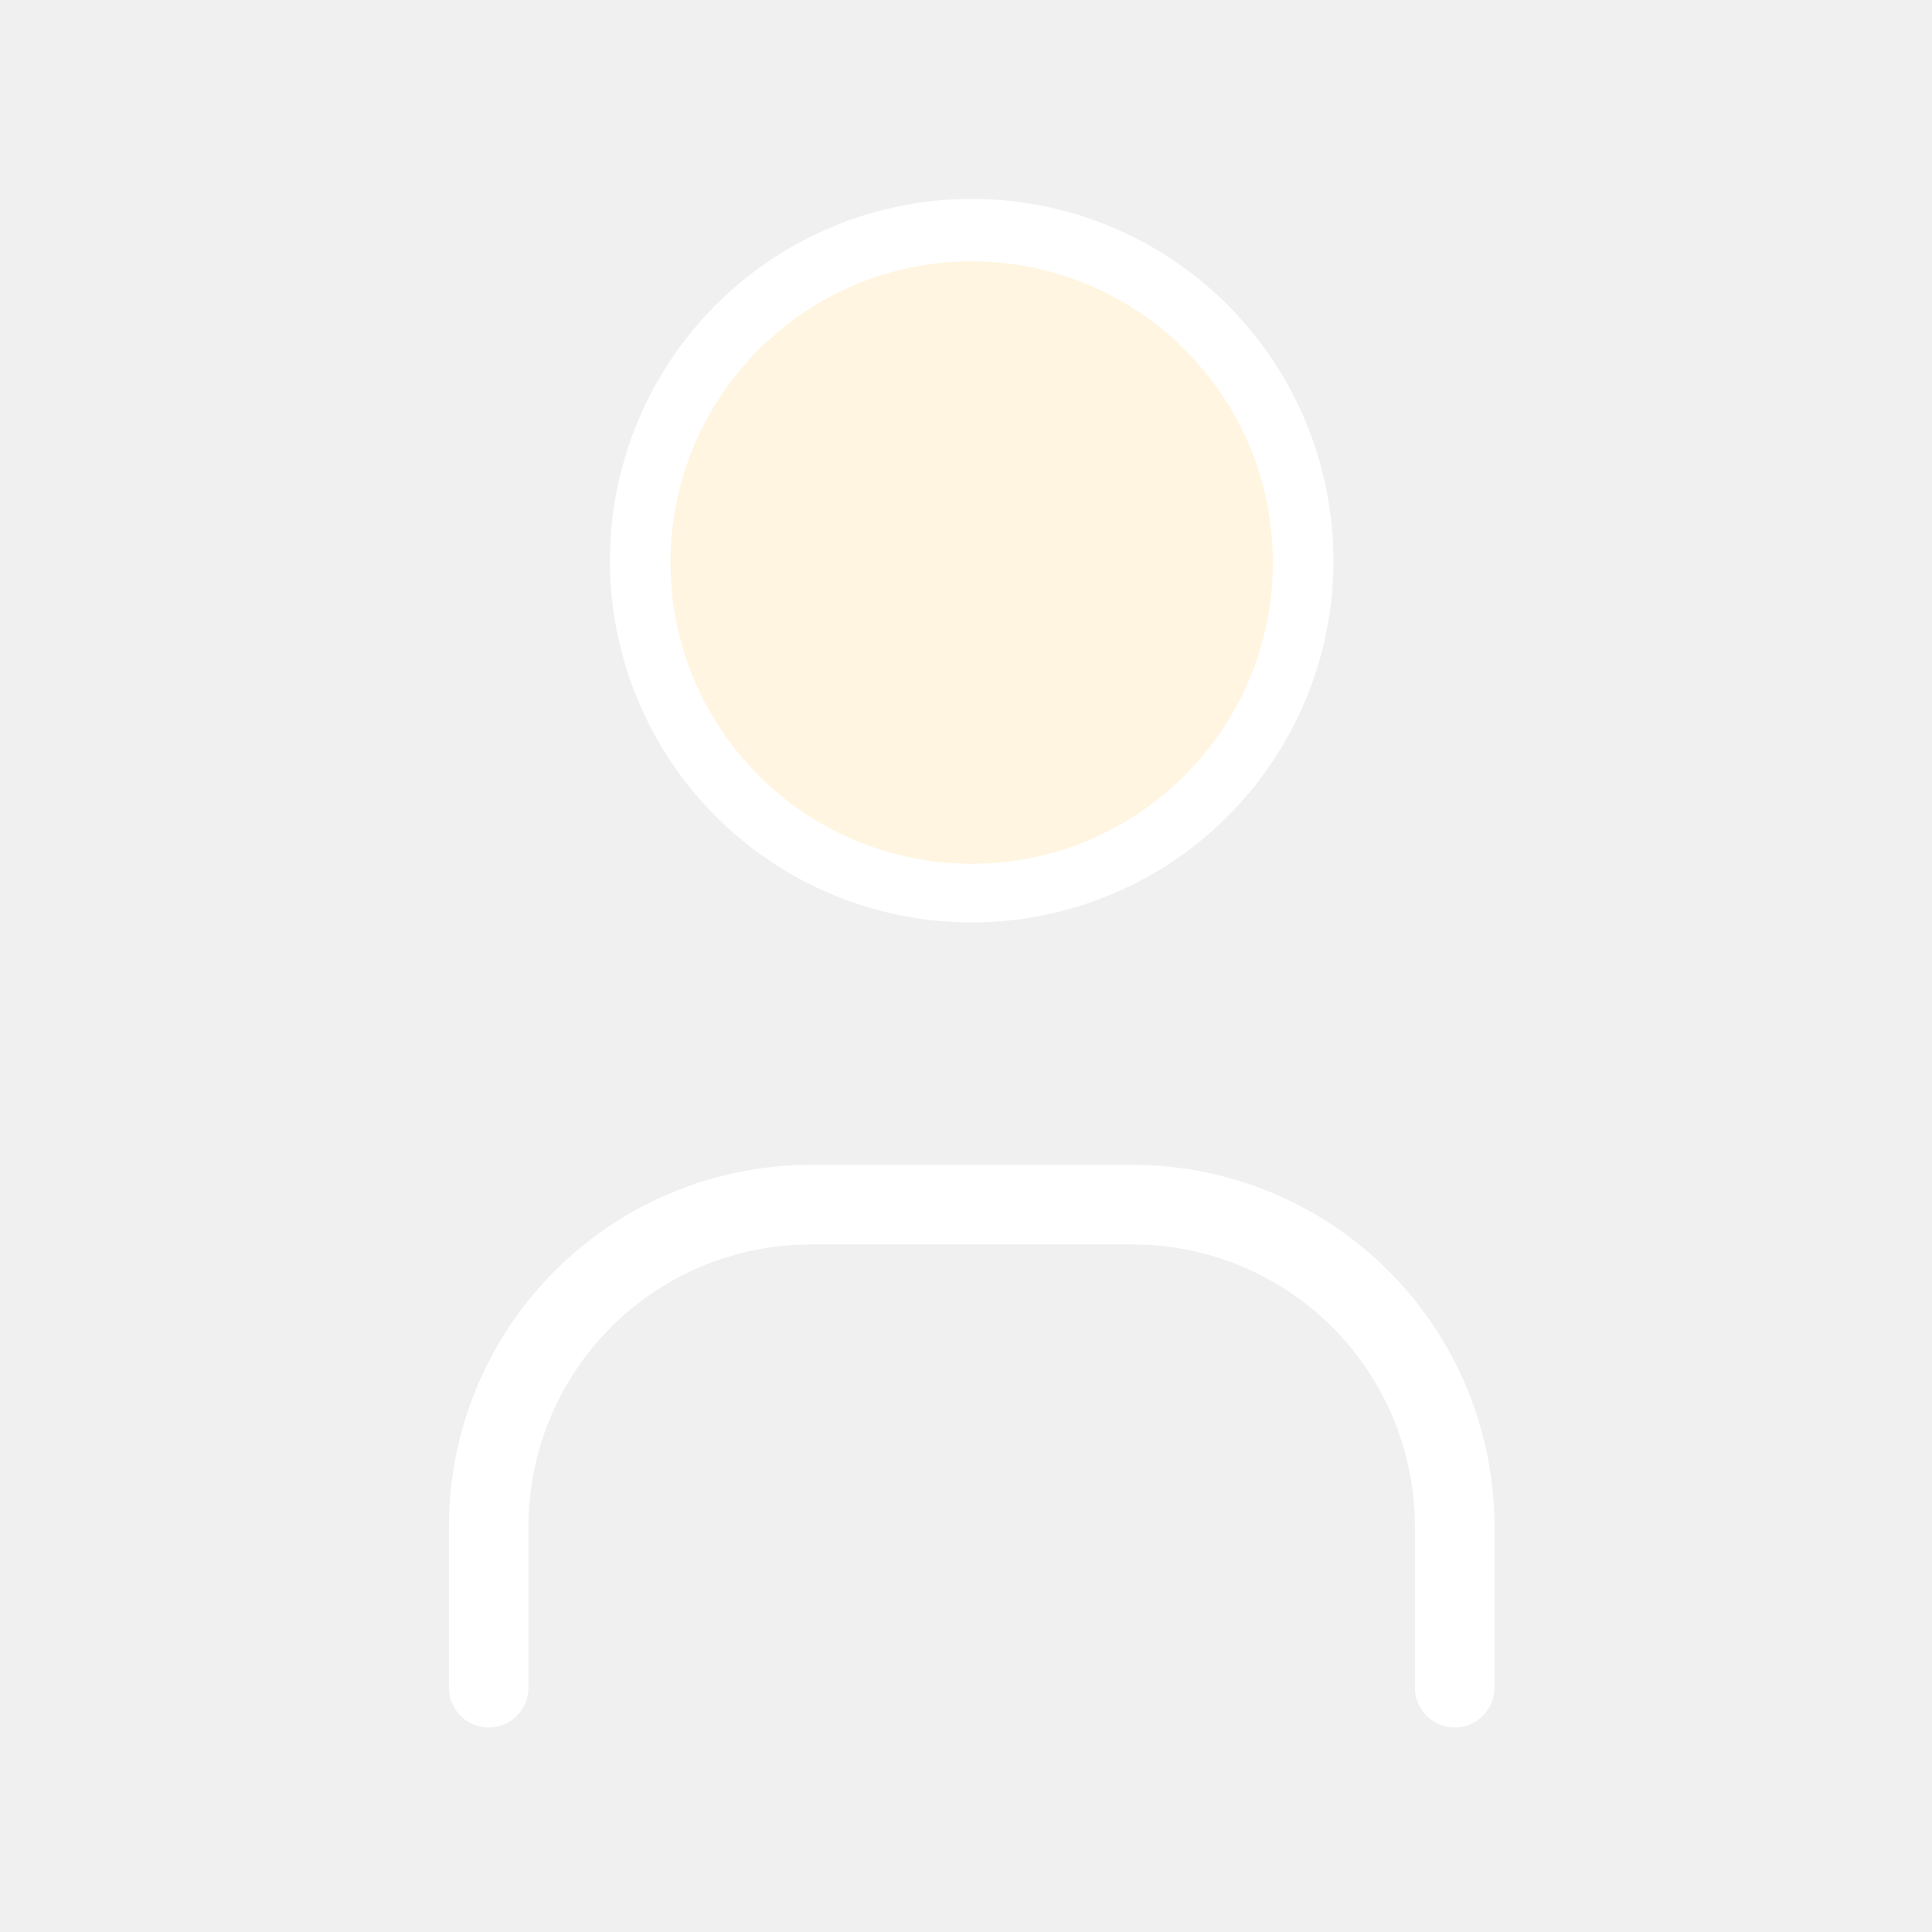
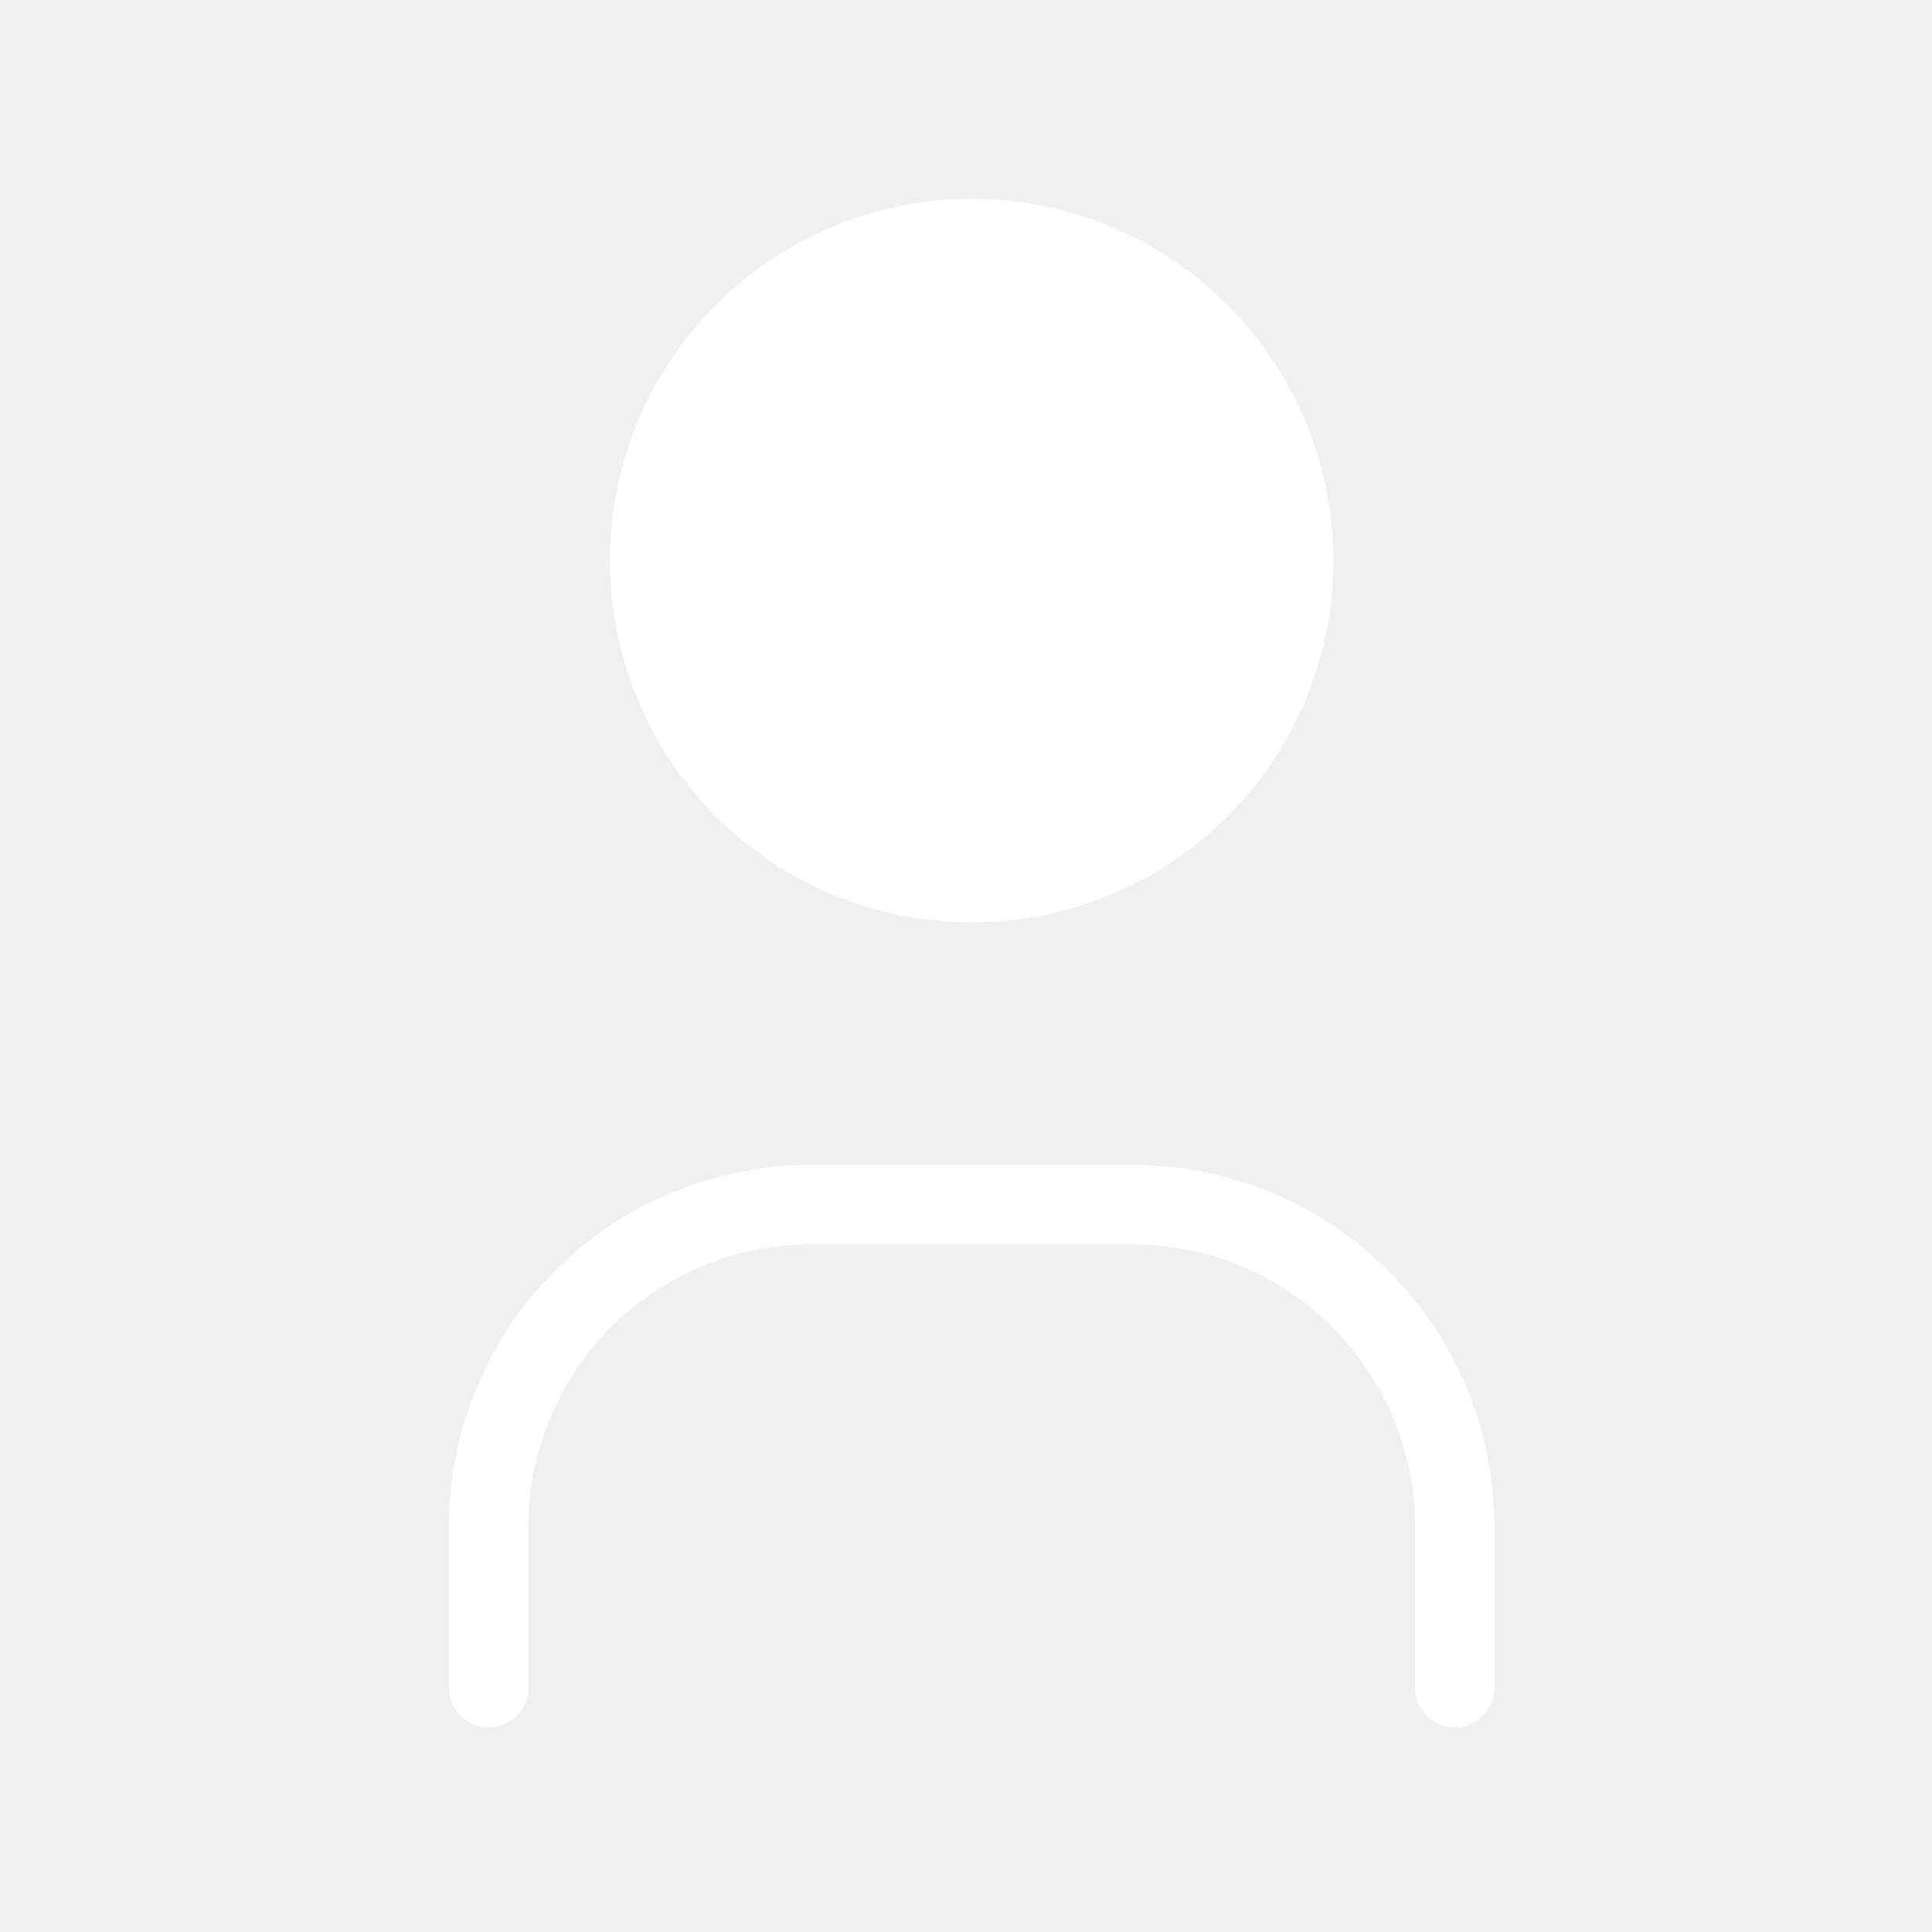
<svg xmlns="http://www.w3.org/2000/svg" width="170" height="170" viewBox="0 0 170 170" fill="none">
  <path d="M43 148.5V134.333C43 126.819 45.985 119.612 51.299 114.299C56.612 108.985 63.819 106 71.333 106H99.667C107.181 106 114.388 108.985 119.701 114.299C125.015 119.612 128 126.819 128 134.333V148.5M57.167 49.333C57.167 56.848 60.152 64.055 65.465 69.368C70.779 74.682 77.986 77.667 85.5 77.667C93.014 77.667 100.221 74.682 105.535 69.368C110.848 64.055 113.833 56.848 113.833 49.333C113.833 41.819 110.848 34.612 105.535 29.299C100.221 23.985 93.014 21 85.5 21C77.986 21 70.779 23.985 65.465 29.299C60.152 34.612 57.167 41.819 57.167 49.333Z" stroke="white" stroke-width="7" stroke-linecap="round" stroke-linejoin="round" />
-   <circle cx="85.5" cy="49.5" r="26.5" fill="#FFF5E0" />
+   <circle cx="85.5" cy="49.5" r="26.5" fill="#FFFFFF" />
</svg>
